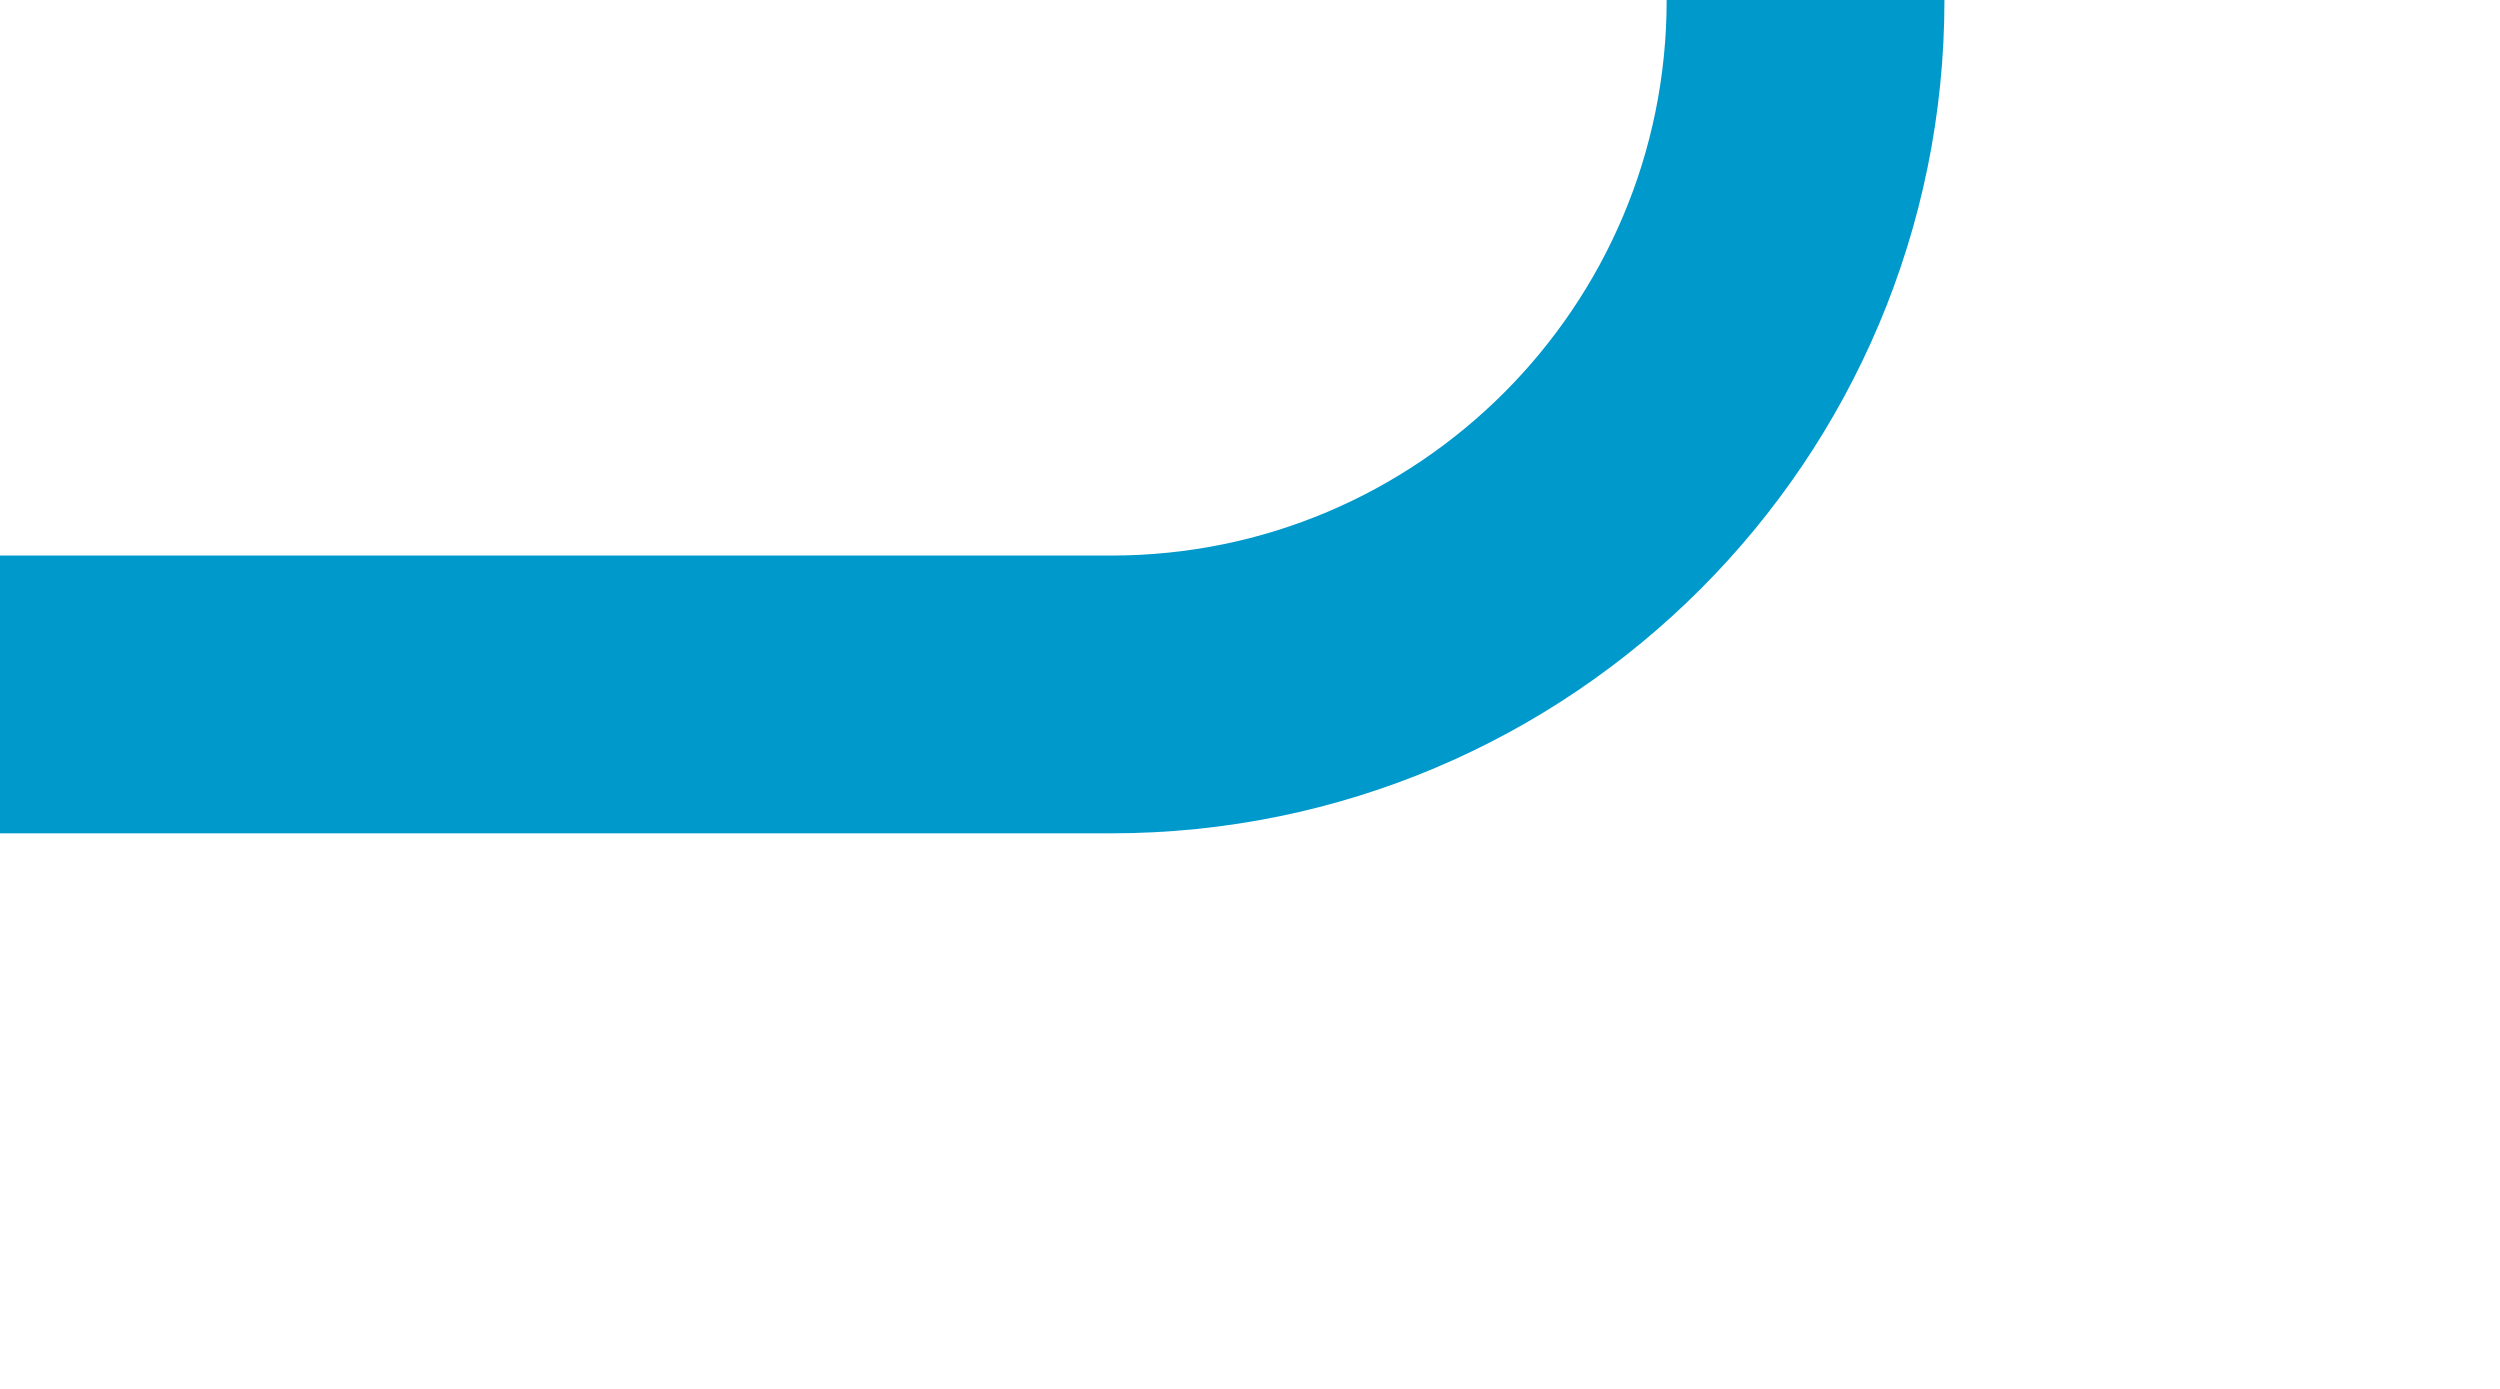
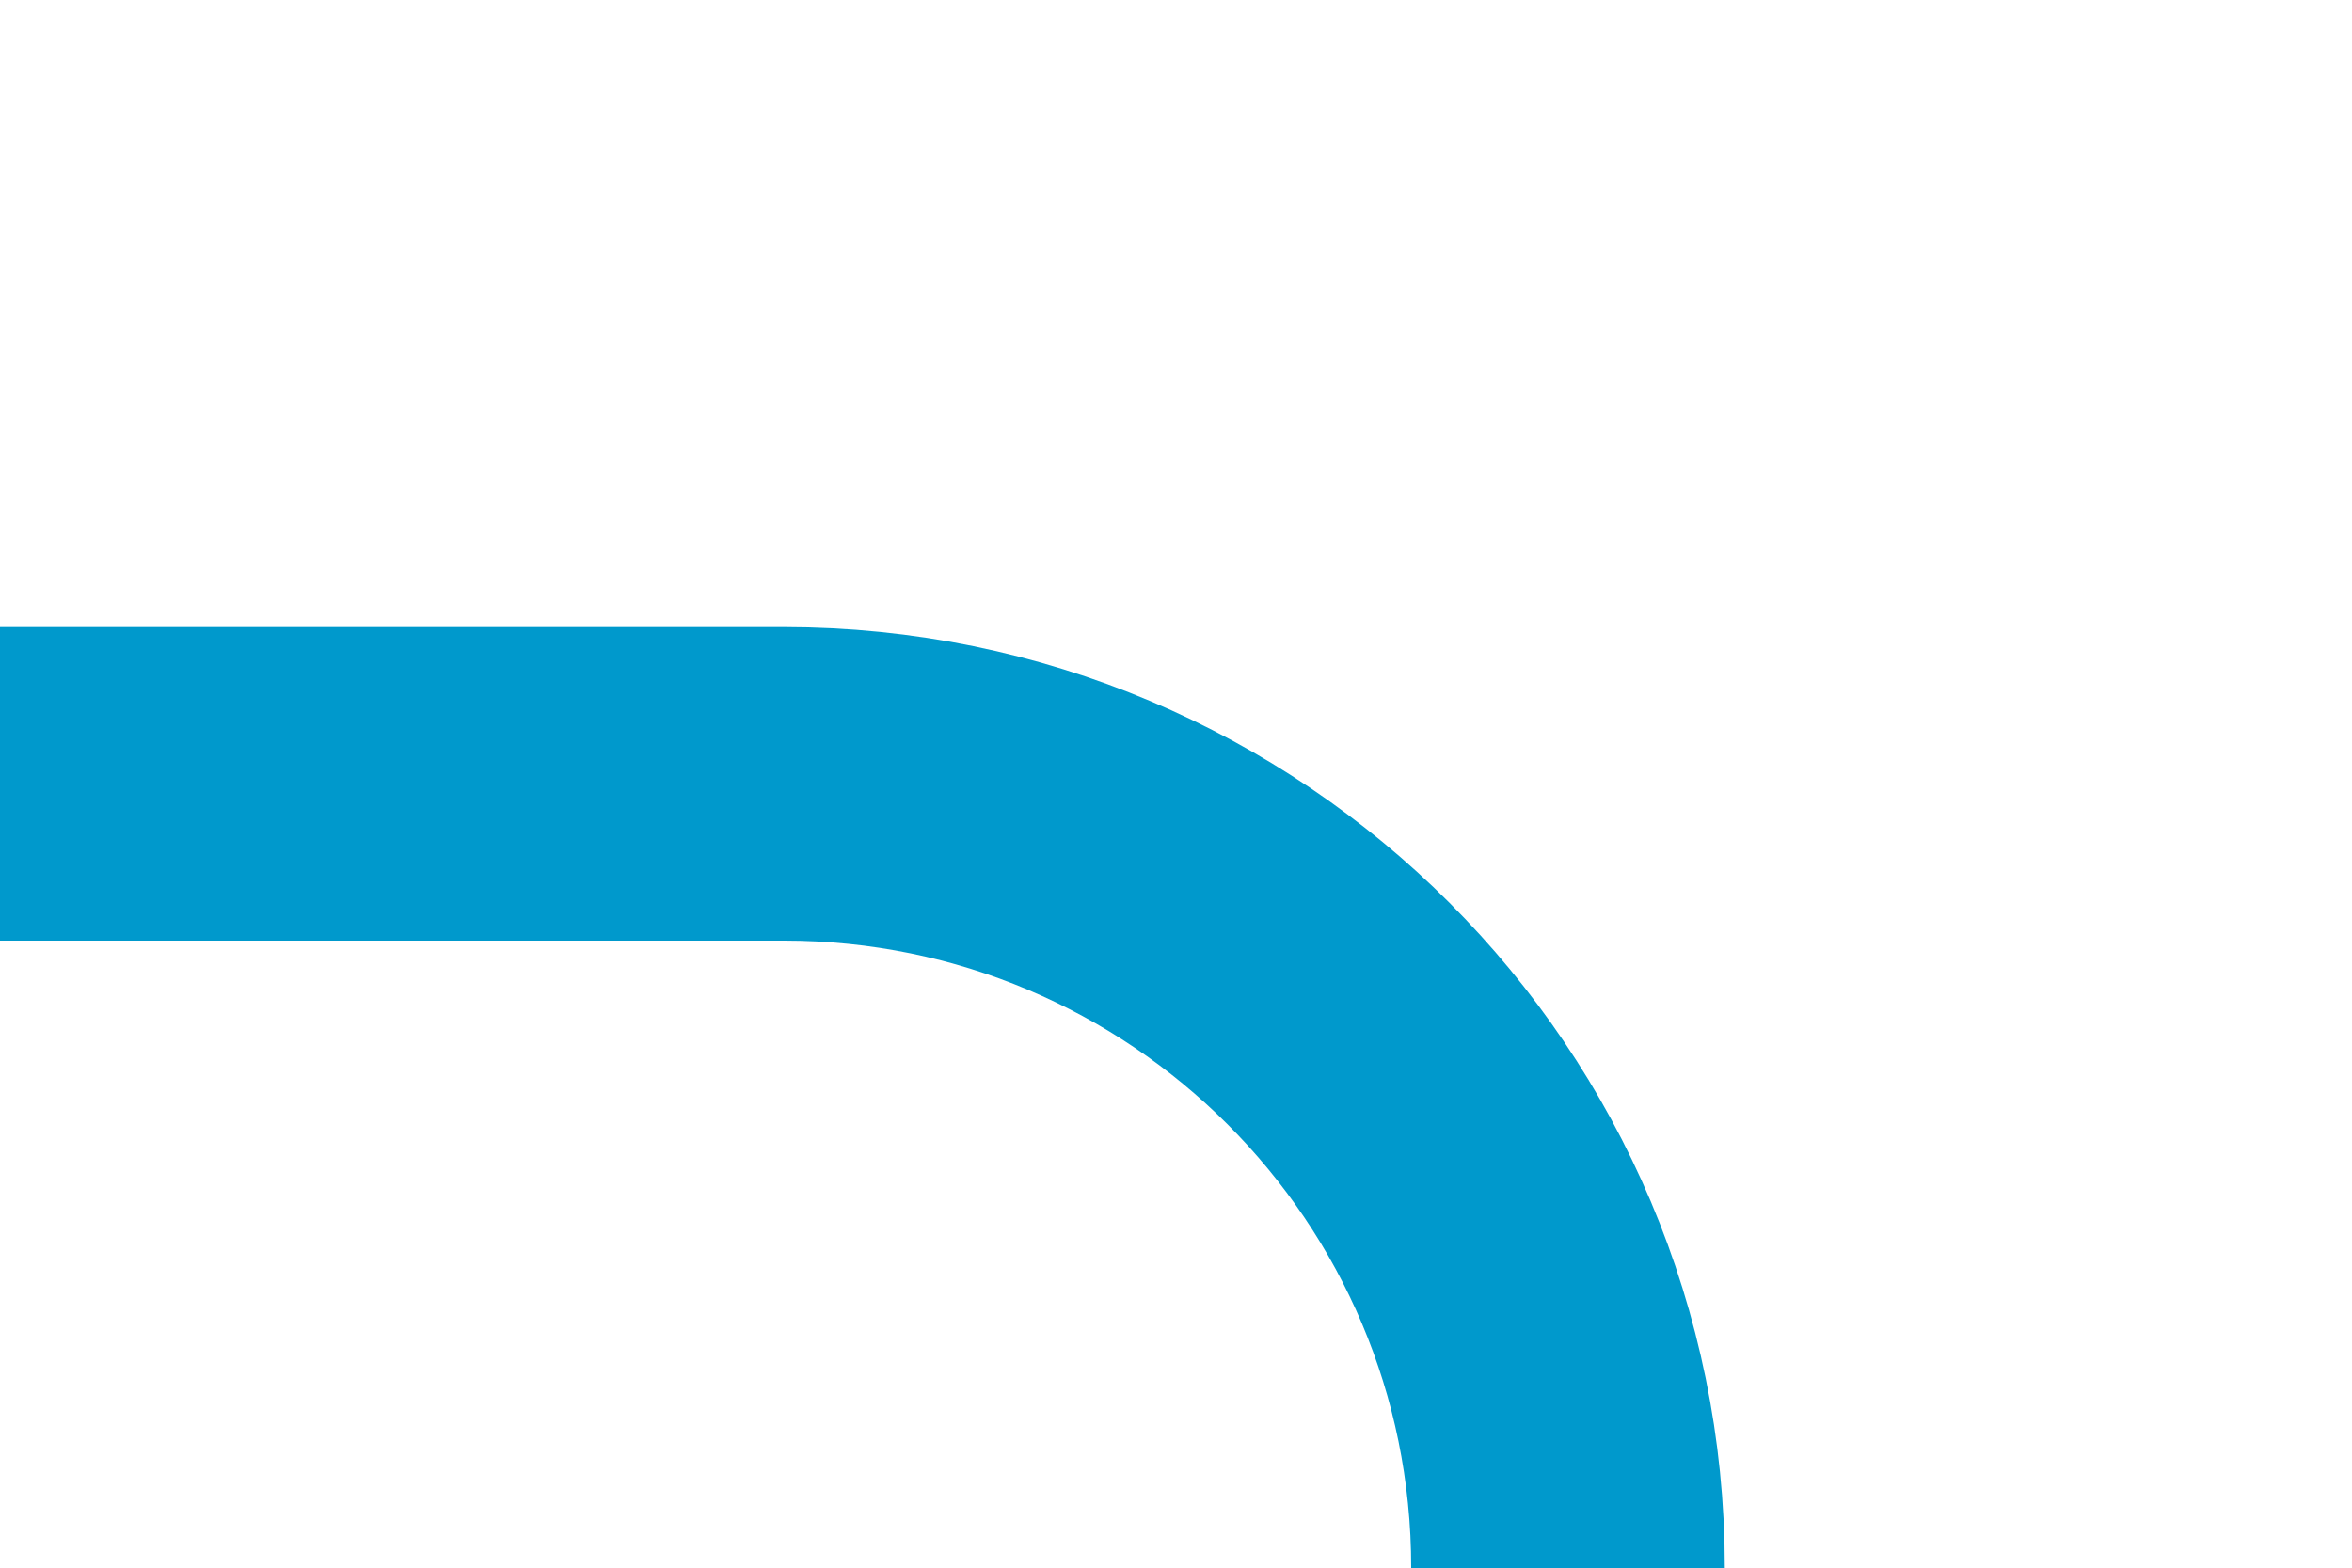
- <svg xmlns="http://www.w3.org/2000/svg" version="1.1" width="18px" height="10px" preserveAspectRatio="xMinYMid meet" viewBox="917 239  18 8">
-   <path d="M 917 243  L 925 243  A 5 5 0 0 0 930 238 L 930 120  A 5 5 0 0 1 935 115 L 949 115  " stroke-width="2" stroke="#0099cc" fill="none" />
+ <svg xmlns="http://www.w3.org/2000/svg" version="1.1" width="15px" height="10px" preserveAspectRatio="xMinYMid meet" viewBox="510 1241  15 8">
+   <path d="M 510 1245  L 515 1245  A 5 5 0 0 1 520 1250 L 520 1296  A 5 5 0 0 0 525 1301 L 533 1301  " stroke-width="2" stroke="#0099cc" fill="none" />
</svg>
